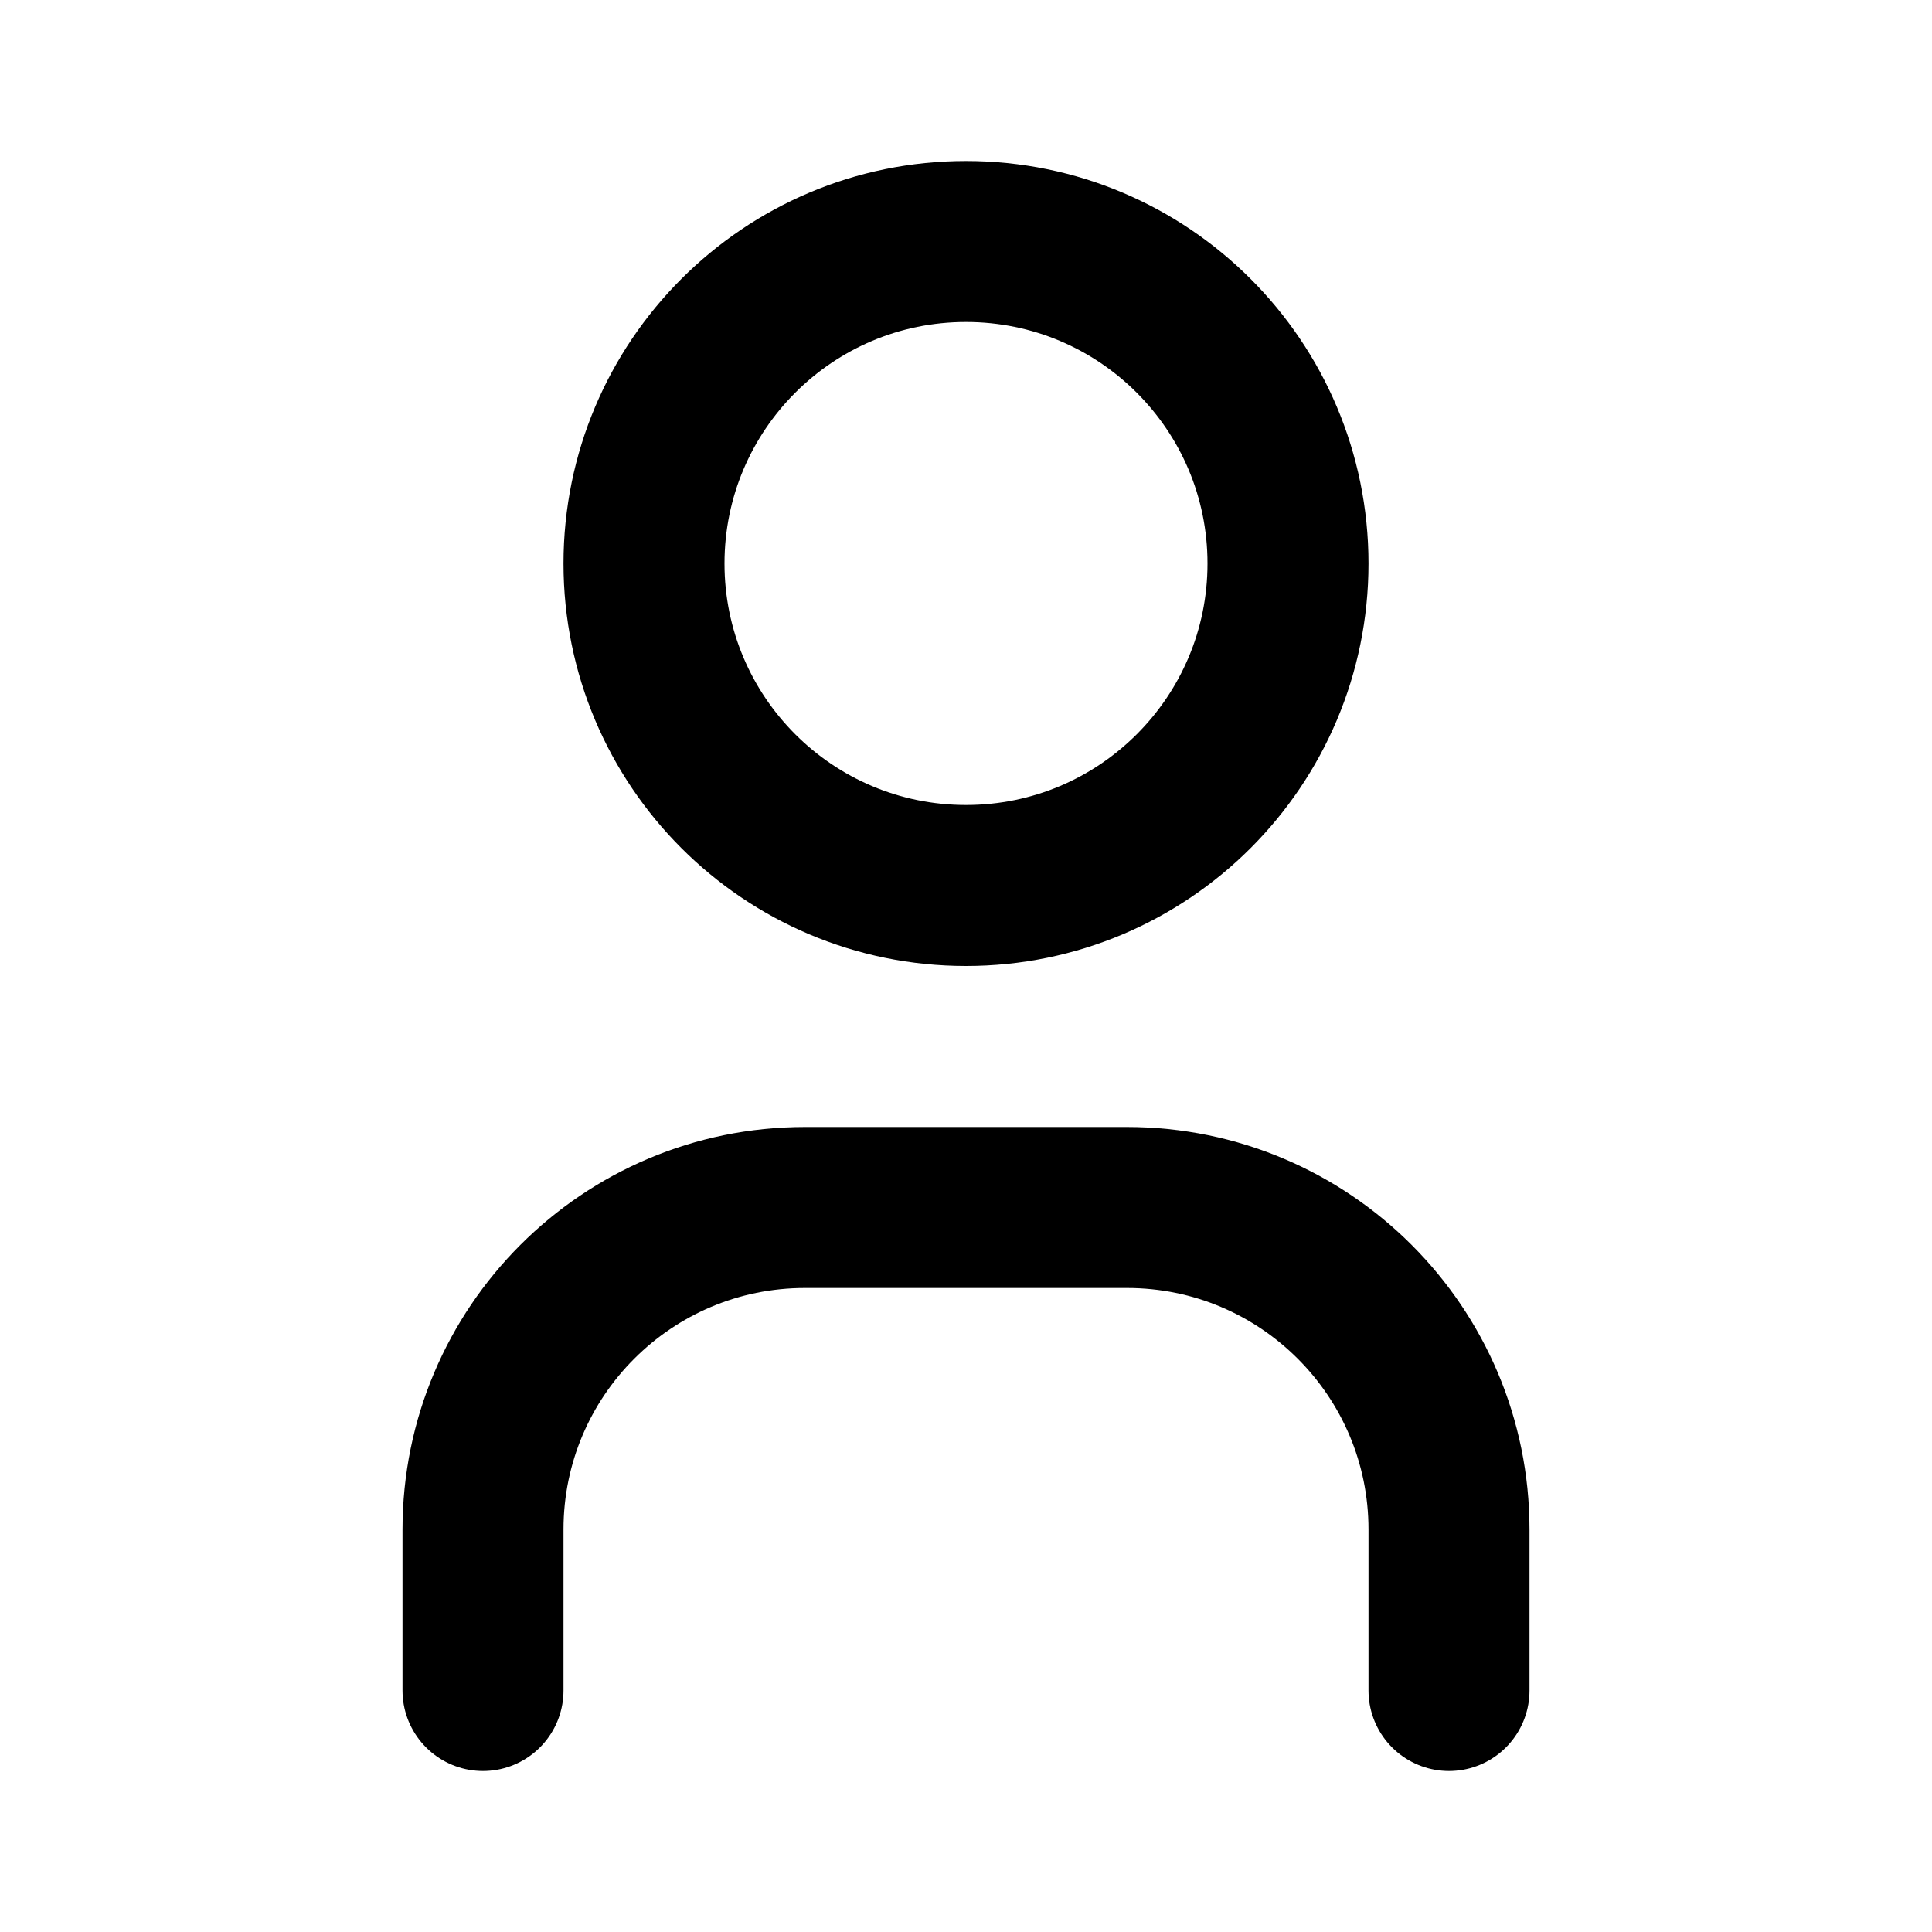
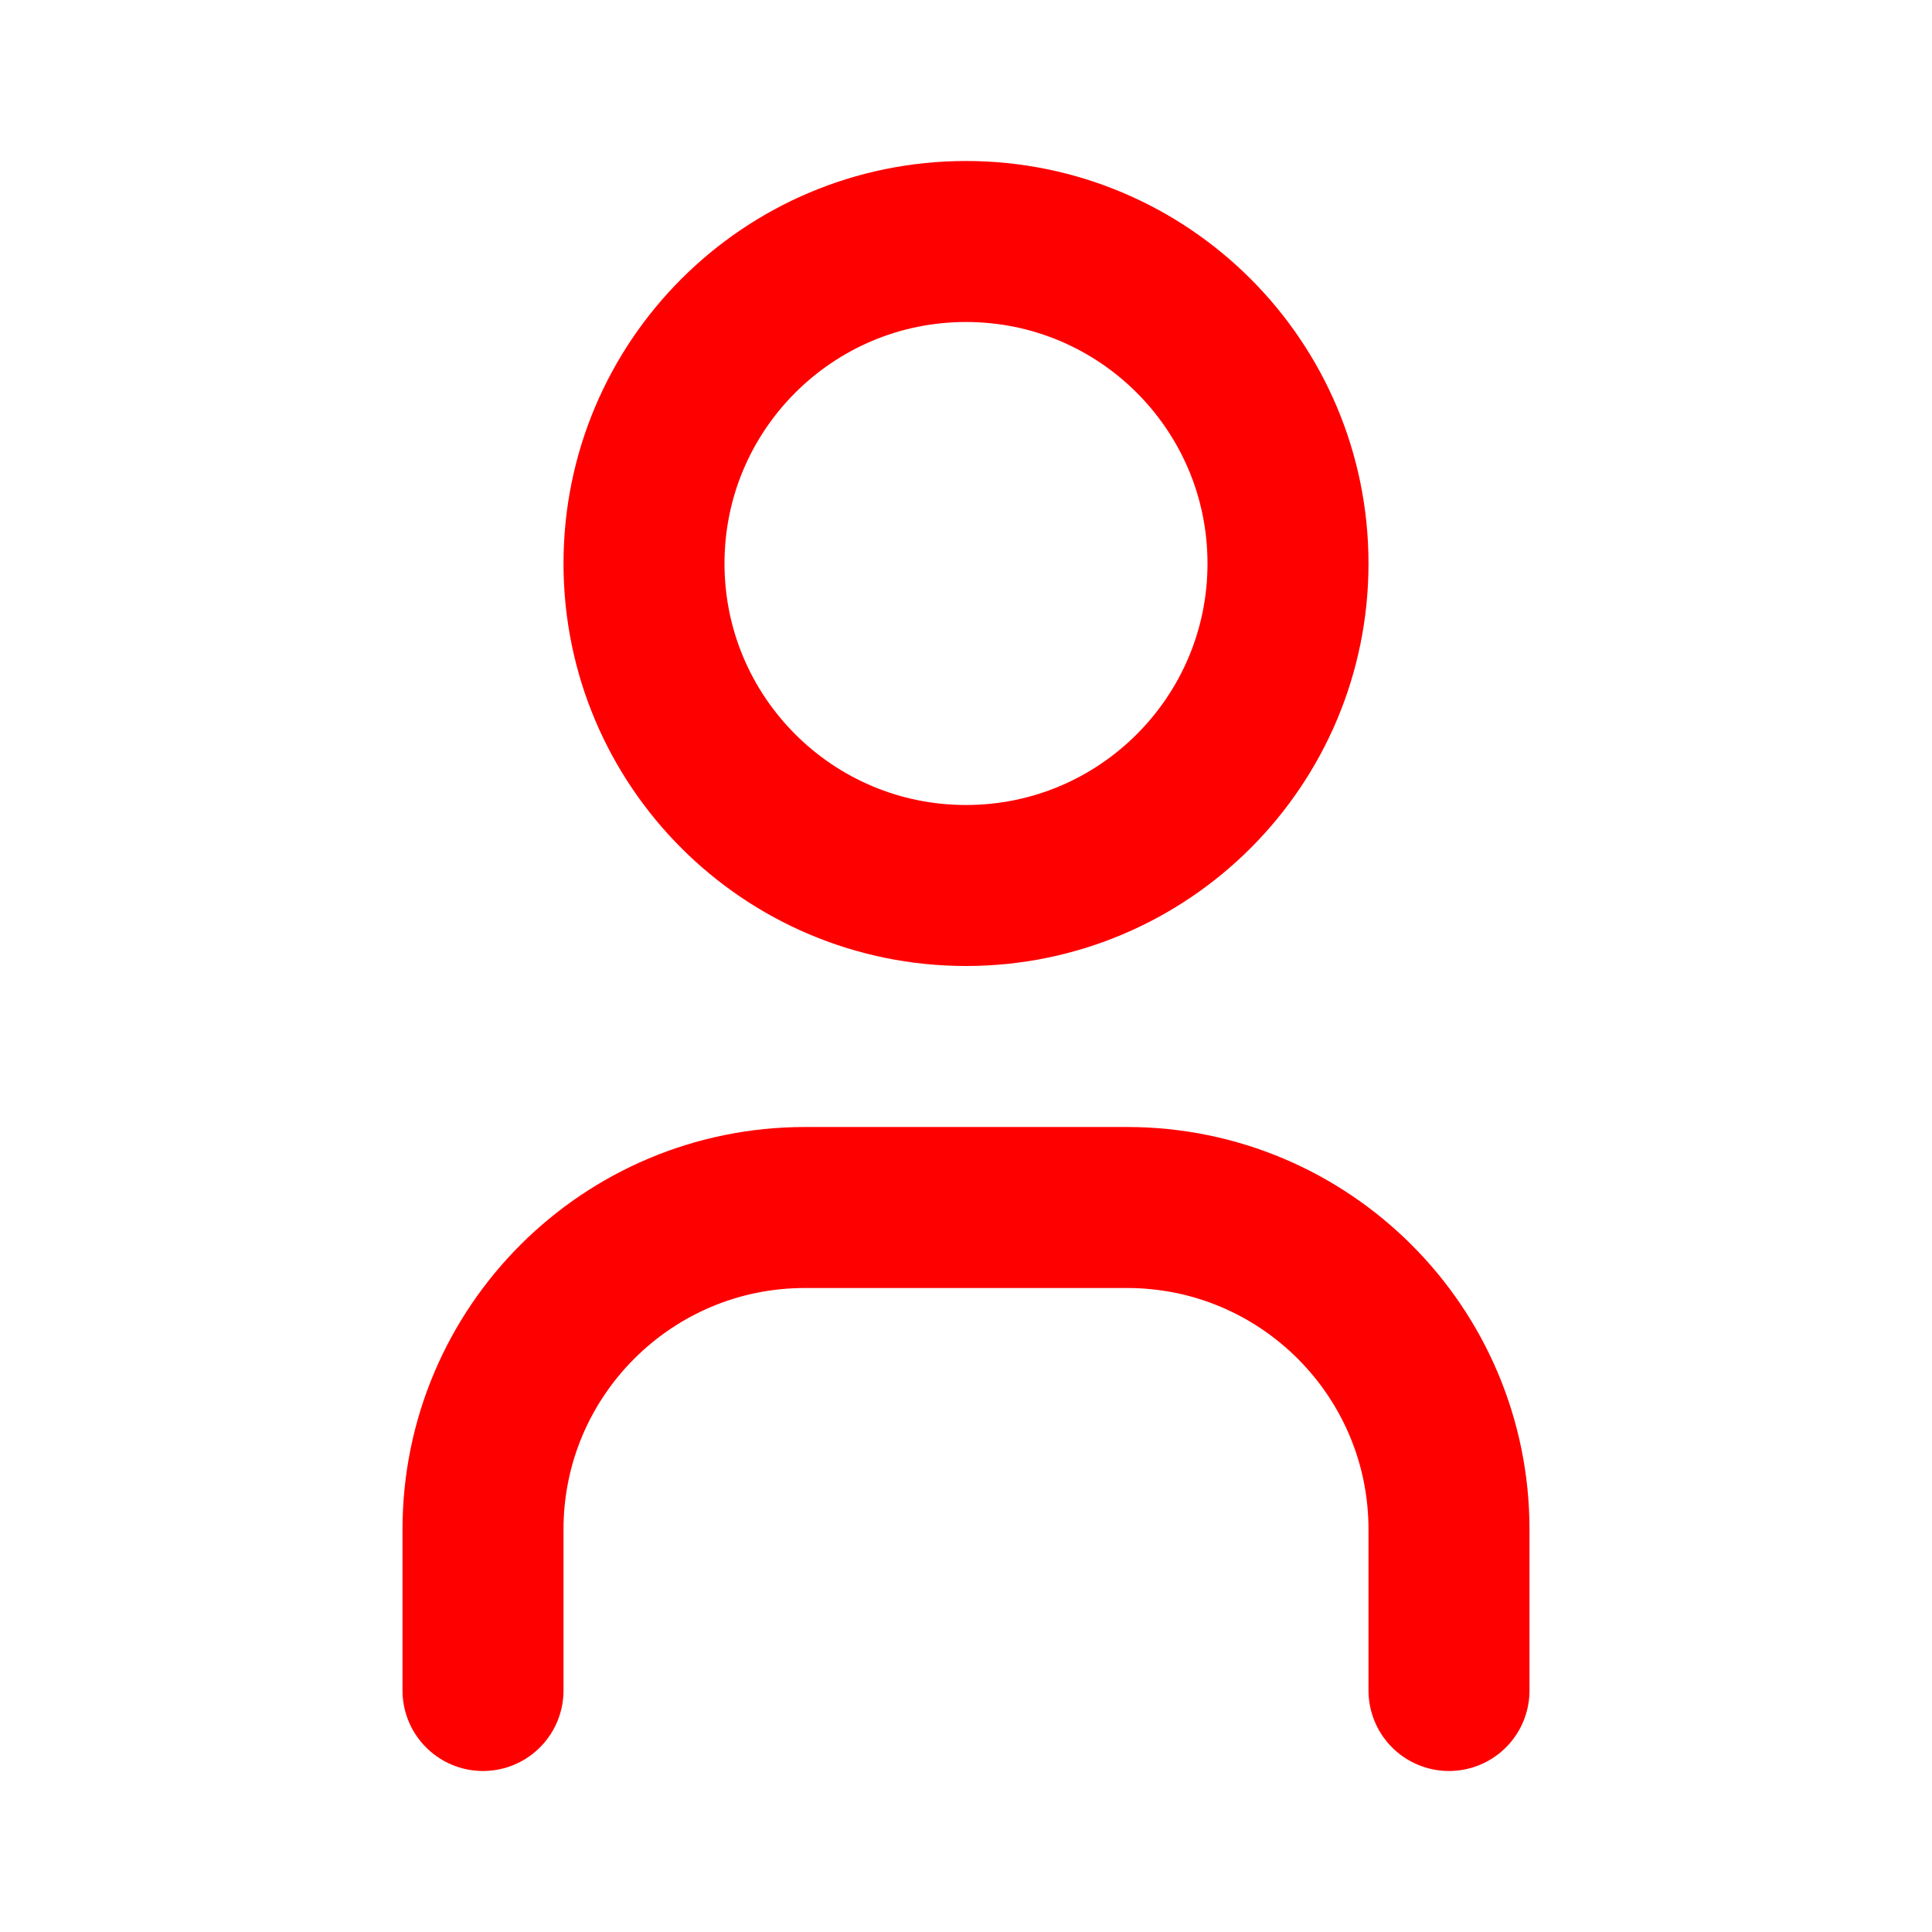
- <svg xmlns="http://www.w3.org/2000/svg" width="24" height="24" viewBox="0 0 24 24" fill="none" stroke="currentColor" stroke-width="2" stroke-linecap="round" stroke-linejoin="round" class="icon icon-tabler icons-tabler-outline icon-tabler-user">
+ <svg xmlns="http://www.w3.org/2000/svg" width="24" height="24" viewBox="0 0 24 24" fill="none" stroke="red" stroke-width="2" stroke-linecap="round" stroke-linejoin="round" class="icon icon-tabler icons-tabler-outline icon-tabler-user">
  <path stroke="none" d="M0 0h24v24H0z" fill="none" />
  <path d="M8 7a4 4 0 1 0 8 0a4 4 0 0 0 -8 0" />
  <path d="M6 21v-2a4 4 0 0 1 4 -4h4a4 4 0 0 1 4 4v2" />
</svg>
